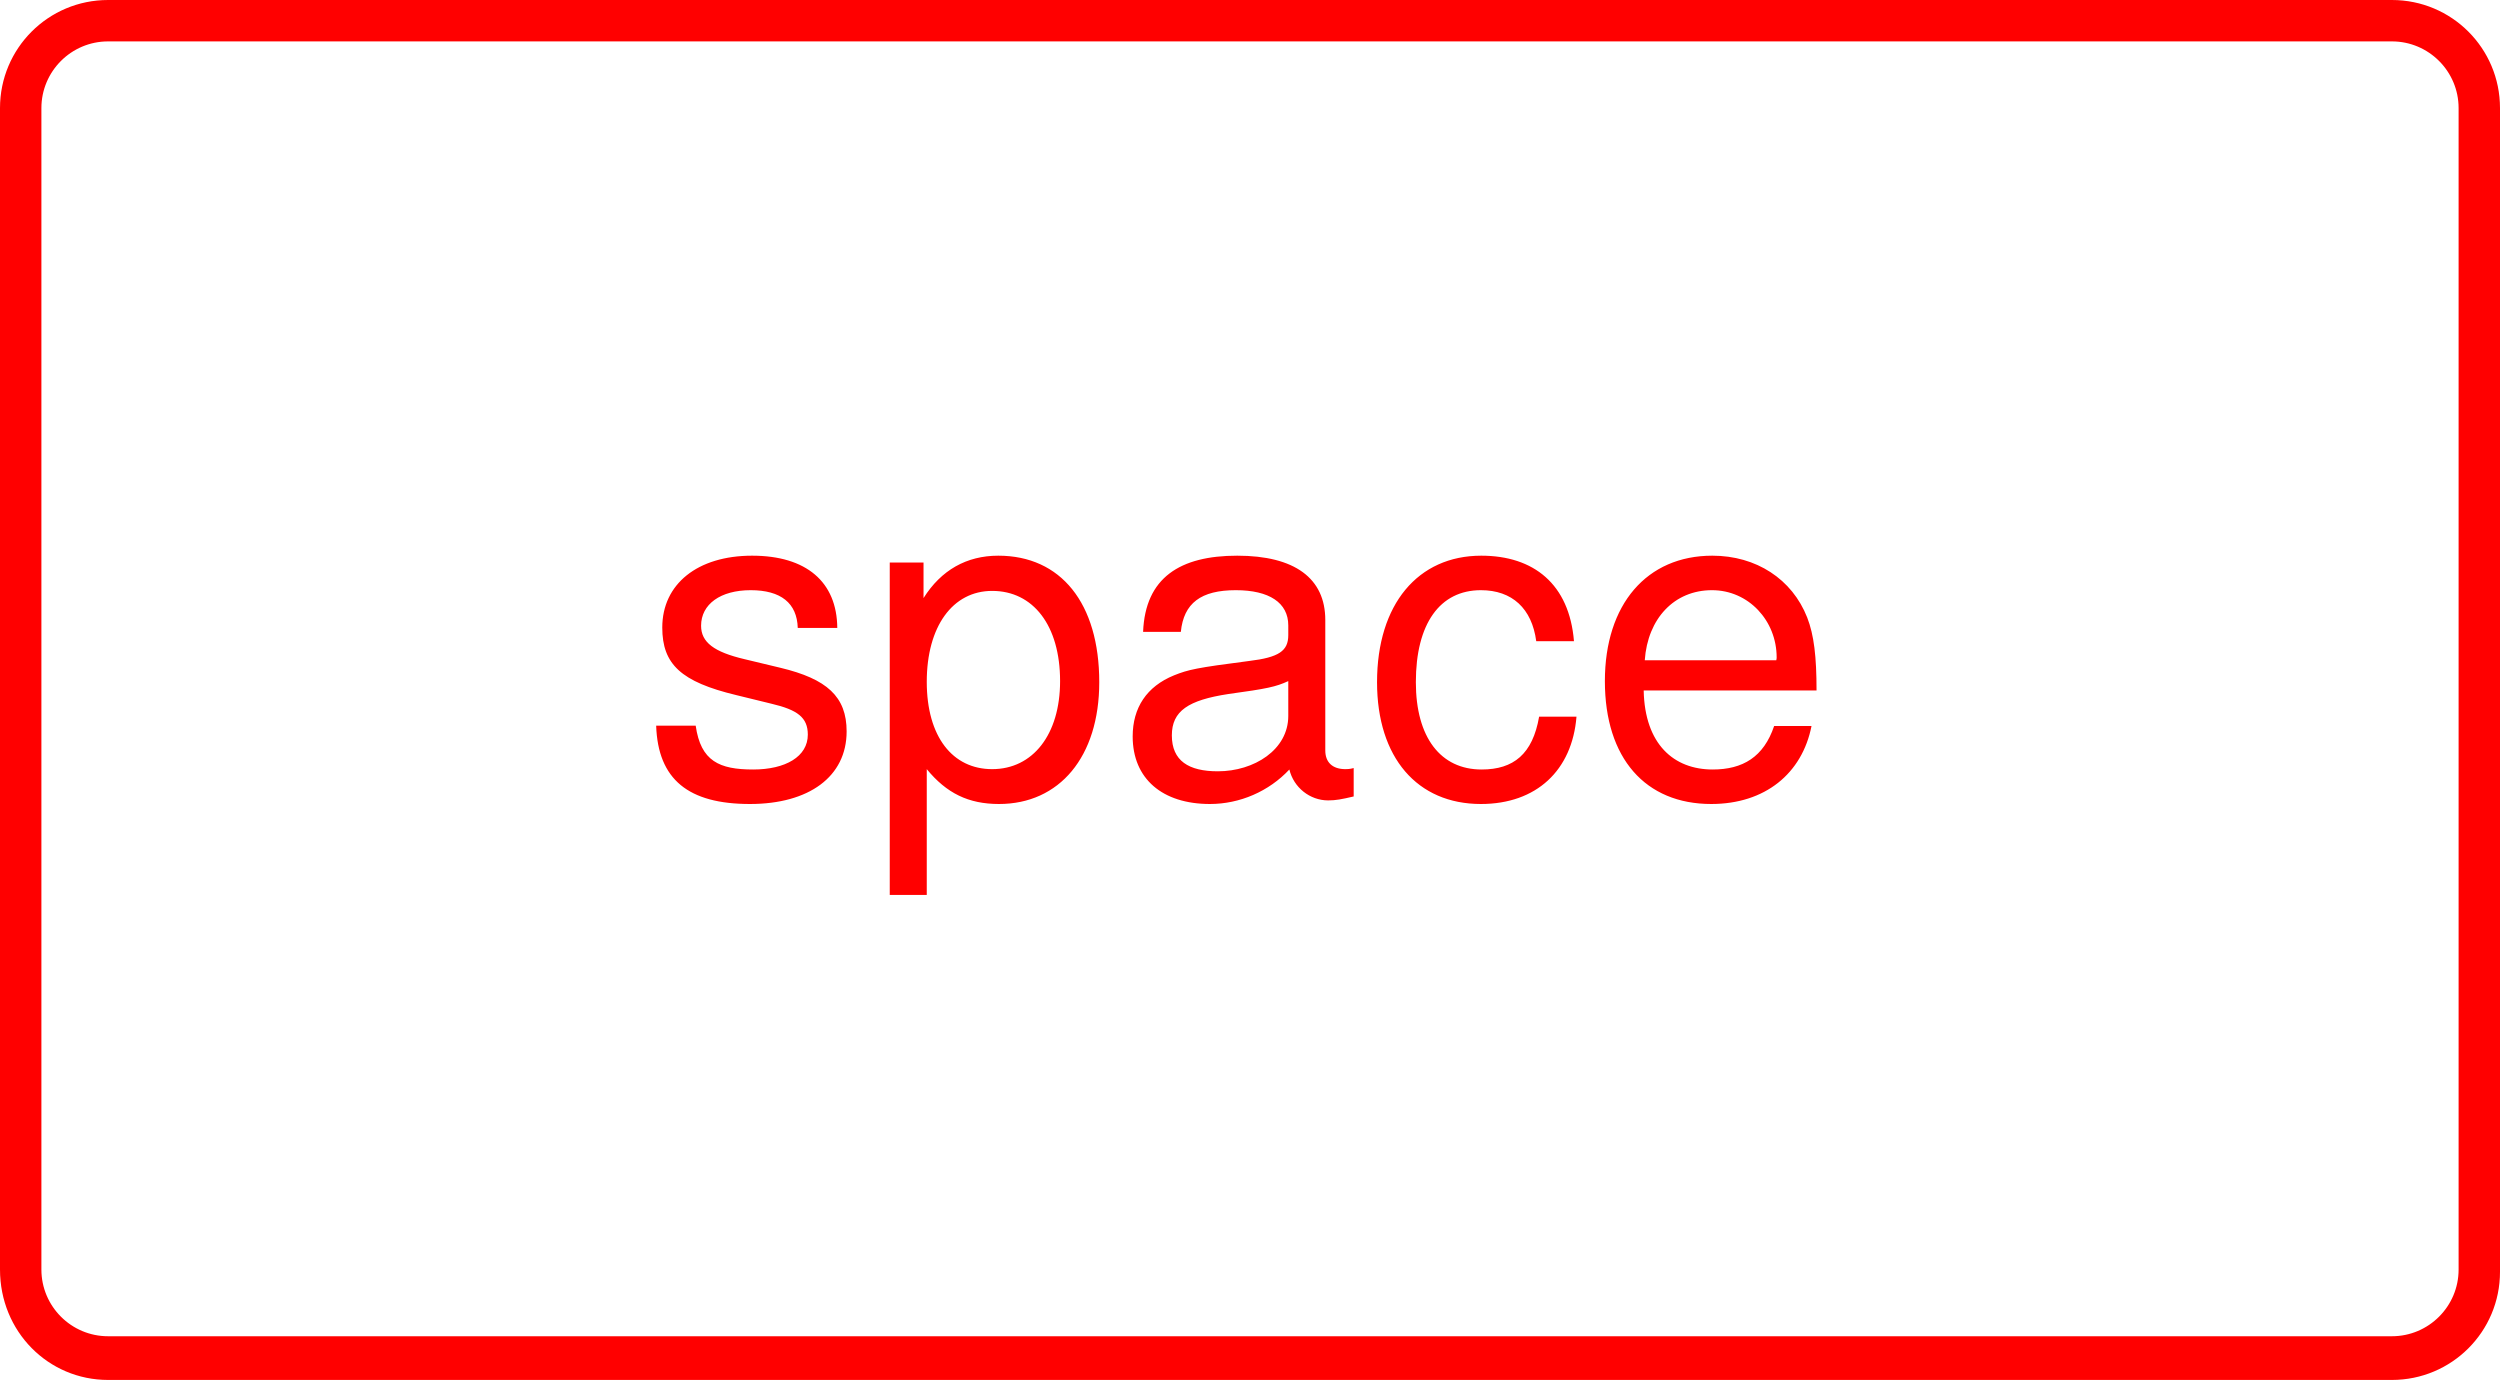
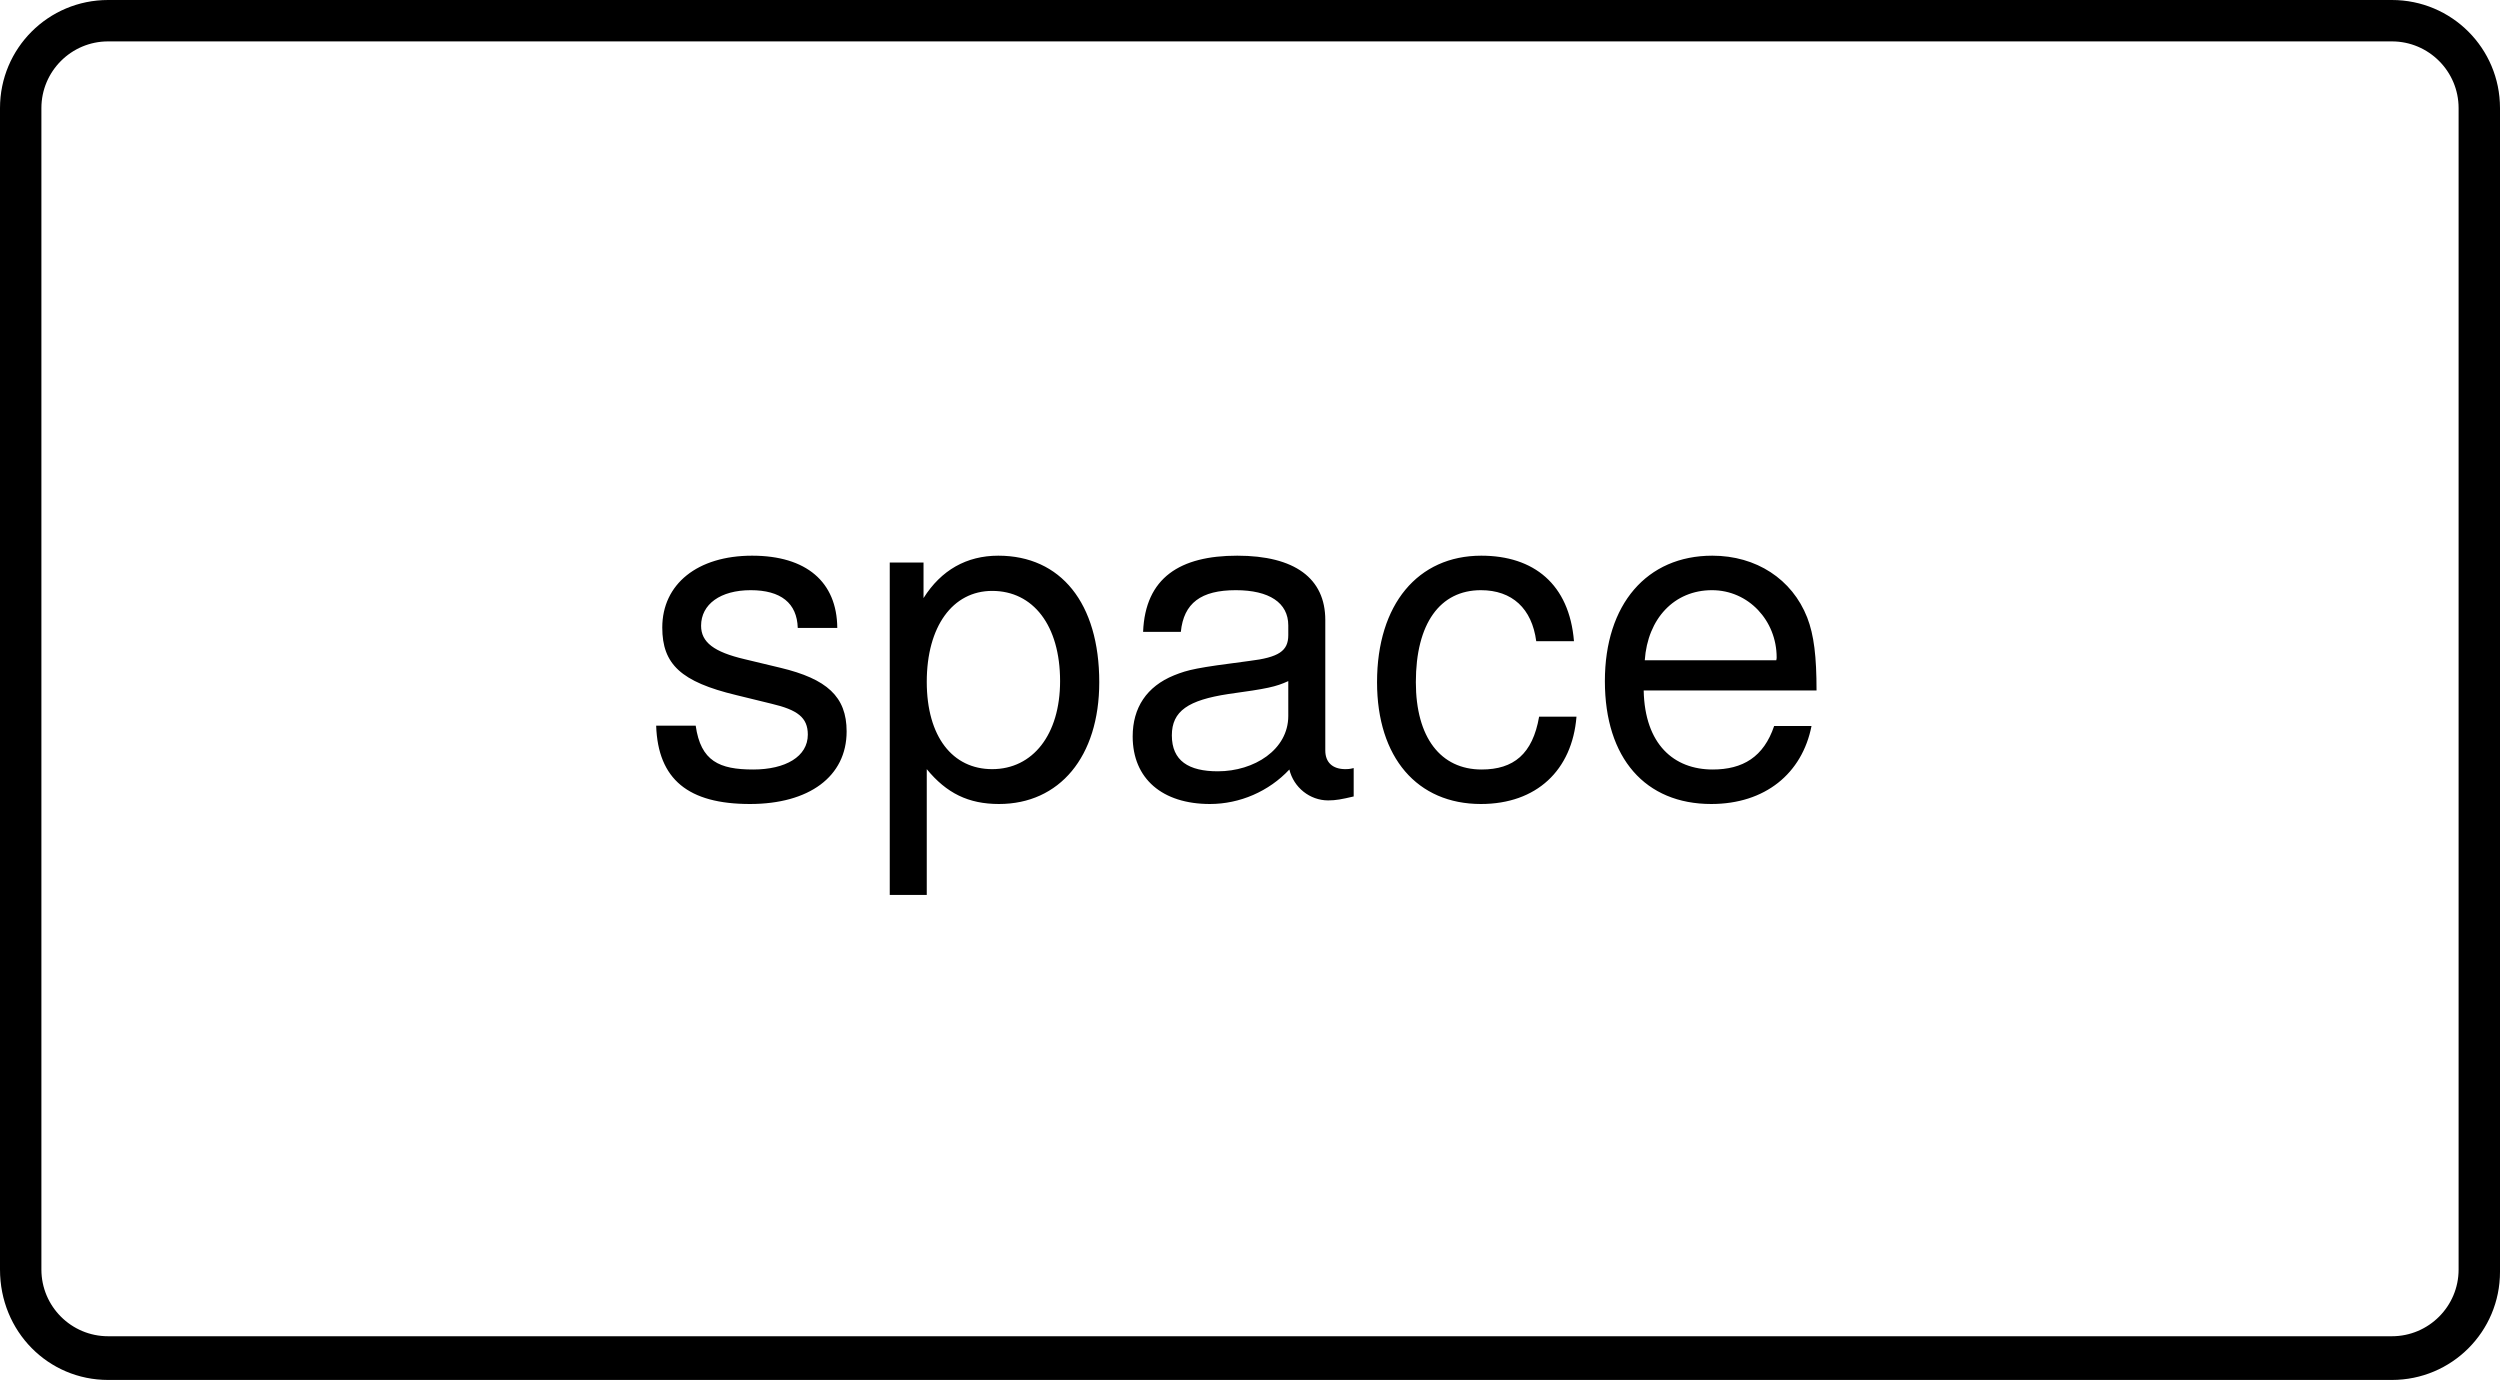
<svg xmlns="http://www.w3.org/2000/svg" version="1.1" id="Layer_1" x="0px" y="0px" viewBox="0 0 108.7 60" style="enable-background:new 0 0 108.7 60;" xml:space="preserve">
  <style type="text/css">
- 	.st0{fill:#FF0000;}
- 	.st1{font-family:'HelveticaNeue';}
- 	.st2{font-size:19.474px;}
+ 	.st0{font-family:'HelveticaNeue';}
+ 	.st1{font-size:19.474px;}
</style>
  <g>
-     <path class="st0" d="M104,1.8c1.6,0,2.9,1.3,2.9,2.9v50.5c0,1.6-1.3,2.9-2.9,2.9H4.7c-1.6,0-2.9-1.3-2.9-2.9V4.7   c0-1.6,1.3-2.9,2.9-2.9H104 M104,0H4.7C2.1,0,0,2.1,0,4.7v50.5C0,57.9,2.1,60,4.7,60H104c2.6,0,4.7-2.1,4.7-4.7V4.7   C108.7,2.1,106.6,0,104,0L104,0z" />
+     <path d="M104,1.8c1.6,0,2.9,1.3,2.9,2.9v50.5c0,1.6-1.3,2.9-2.9,2.9H4.7c-1.6,0-2.9-1.3-2.9-2.9V4.7c0-1.6,1.3-2.9,2.9-2.9L104,1.8    M104,0H4.7C2.1,0,0,2.1,0,4.7v50.5C0,57.9,2.1,60,4.7,60H104c2.6,0,4.7-2.1,4.7-4.7V4.7C108.7,2.1,106.6,0,104,0L104,0z" />
  </g>
-   <text transform="matrix(1 0 0 1 27.8738 34.6611)" class="st0 st1 st2">space</text>
+   <text transform="matrix(1 0 0 1 27.8738 34.6611)" class="st0 st1">space</text>
</svg>
